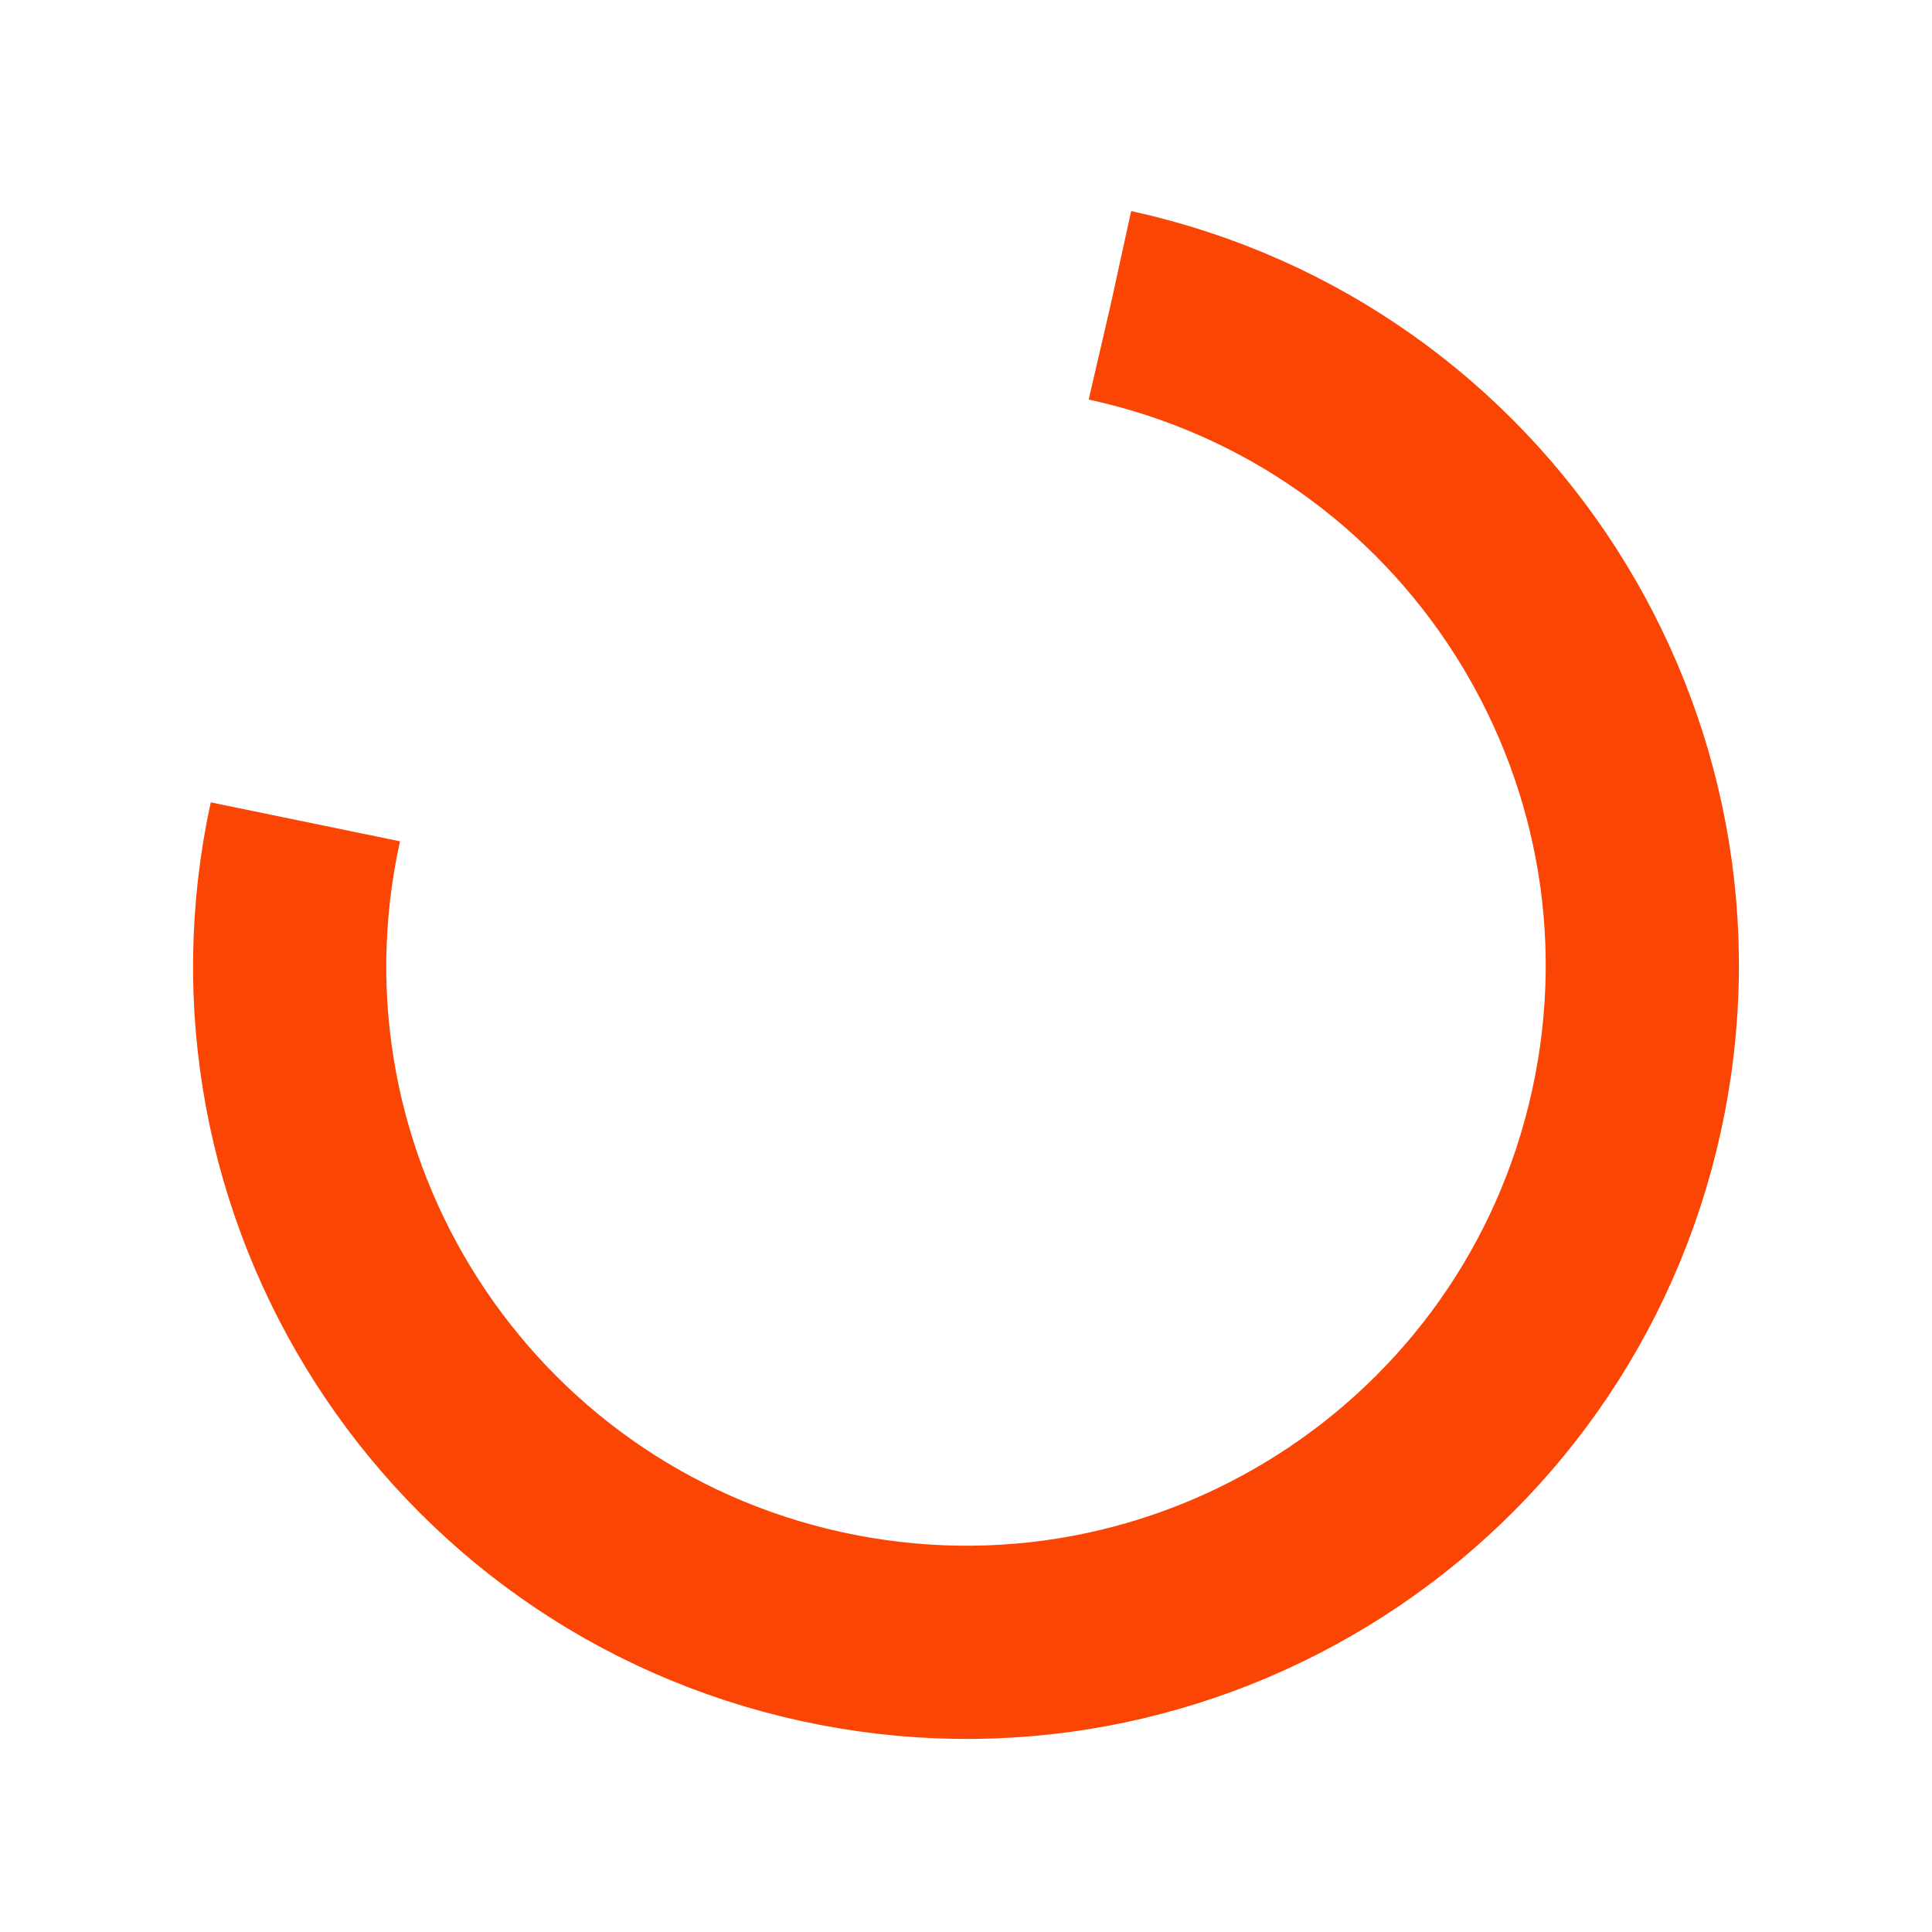
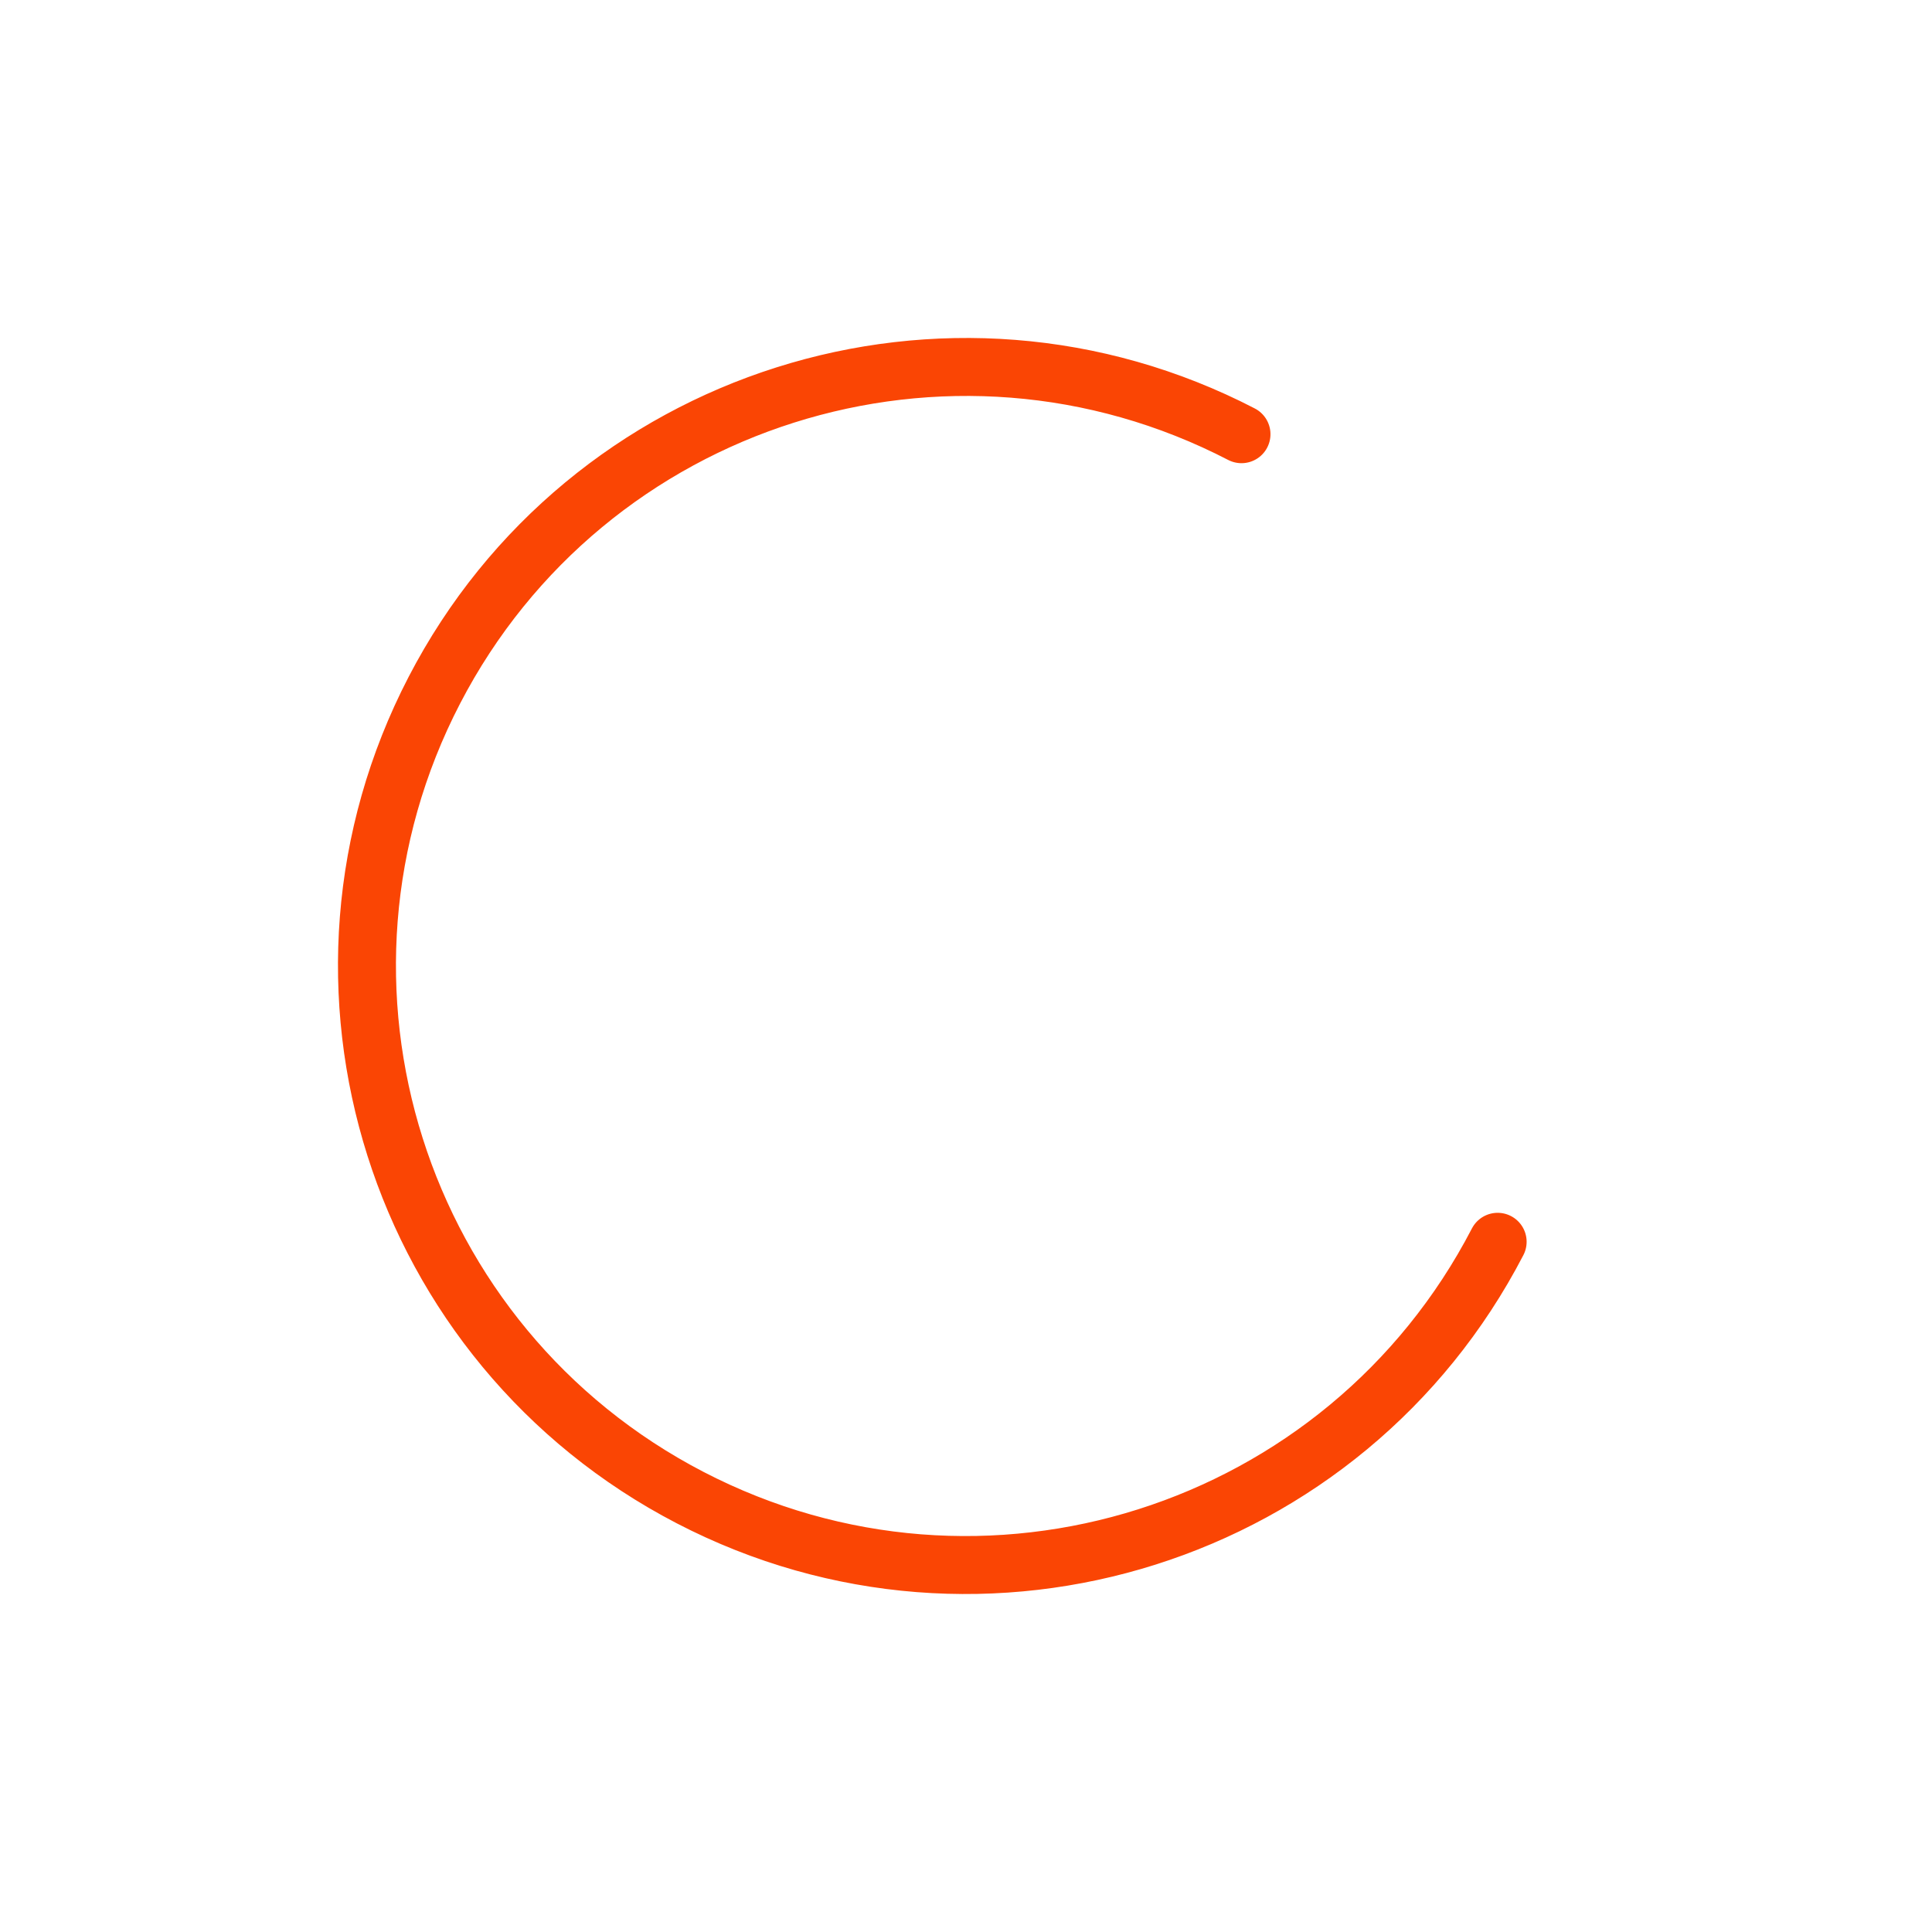
- <svg xmlns="http://www.w3.org/2000/svg" style="margin: auto; background: rgb(241, 242, 243); display: block; shape-rendering: auto;" width="200px" height="200px" viewBox="0 0 100 100" preserveAspectRatio="xMidYMid">
-   <circle cx="50" cy="50" fill="none" stroke="#fa4504" stroke-width="10" r="35" stroke-dasharray="164.934 56.978" transform="rotate(282.34 50 50)">
+ <svg xmlns="http://www.w3.org/2000/svg" style="margin: auto; background: none; display: block; shape-rendering: auto;" width="200px" height="200px" viewBox="0 0 100 100" preserveAspectRatio="xMidYMid">
+   <circle cx="50" cy="50" fill="none" stroke="#fa4504" stroke-width="3" stroke-linecap="round" r="31" stroke-dasharray="146.084 50.695" transform="rotate(27.418 50 50)">
    <animateTransform attributeName="transform" type="rotate" repeatCount="indefinite" dur="1s" values="0 50 50;360 50 50" keyTimes="0;1" />
  </circle>
</svg>
